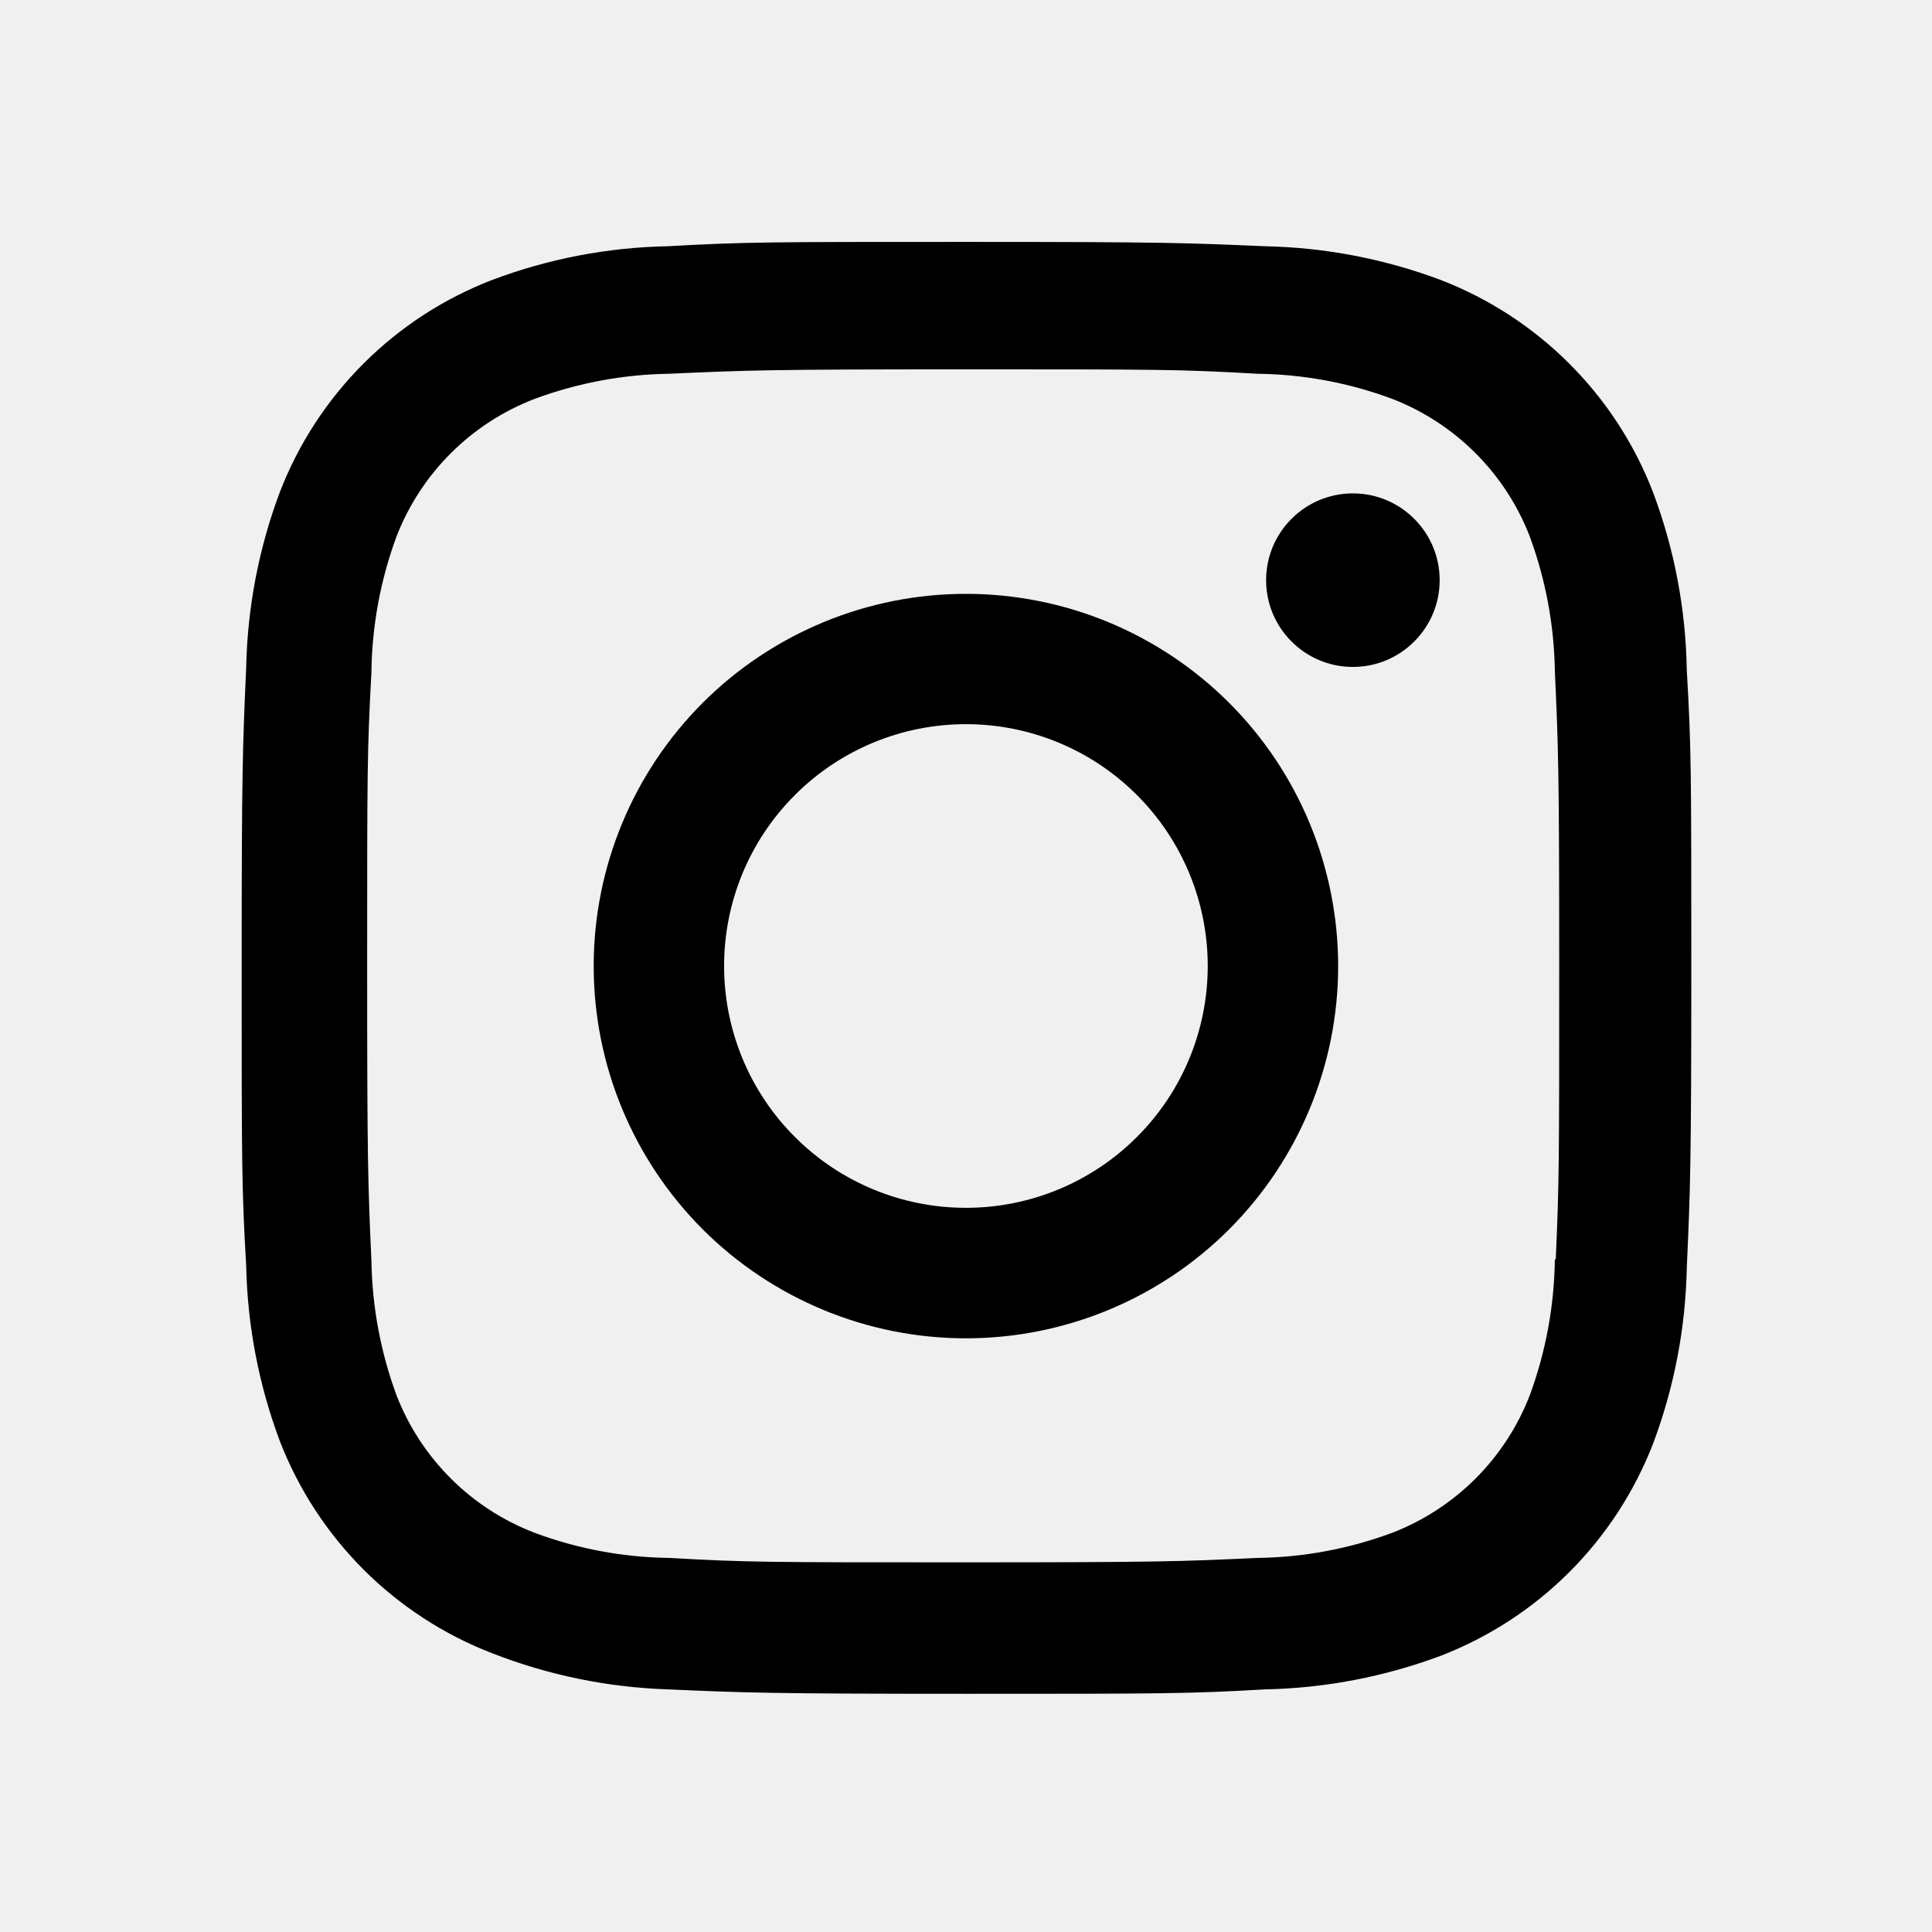
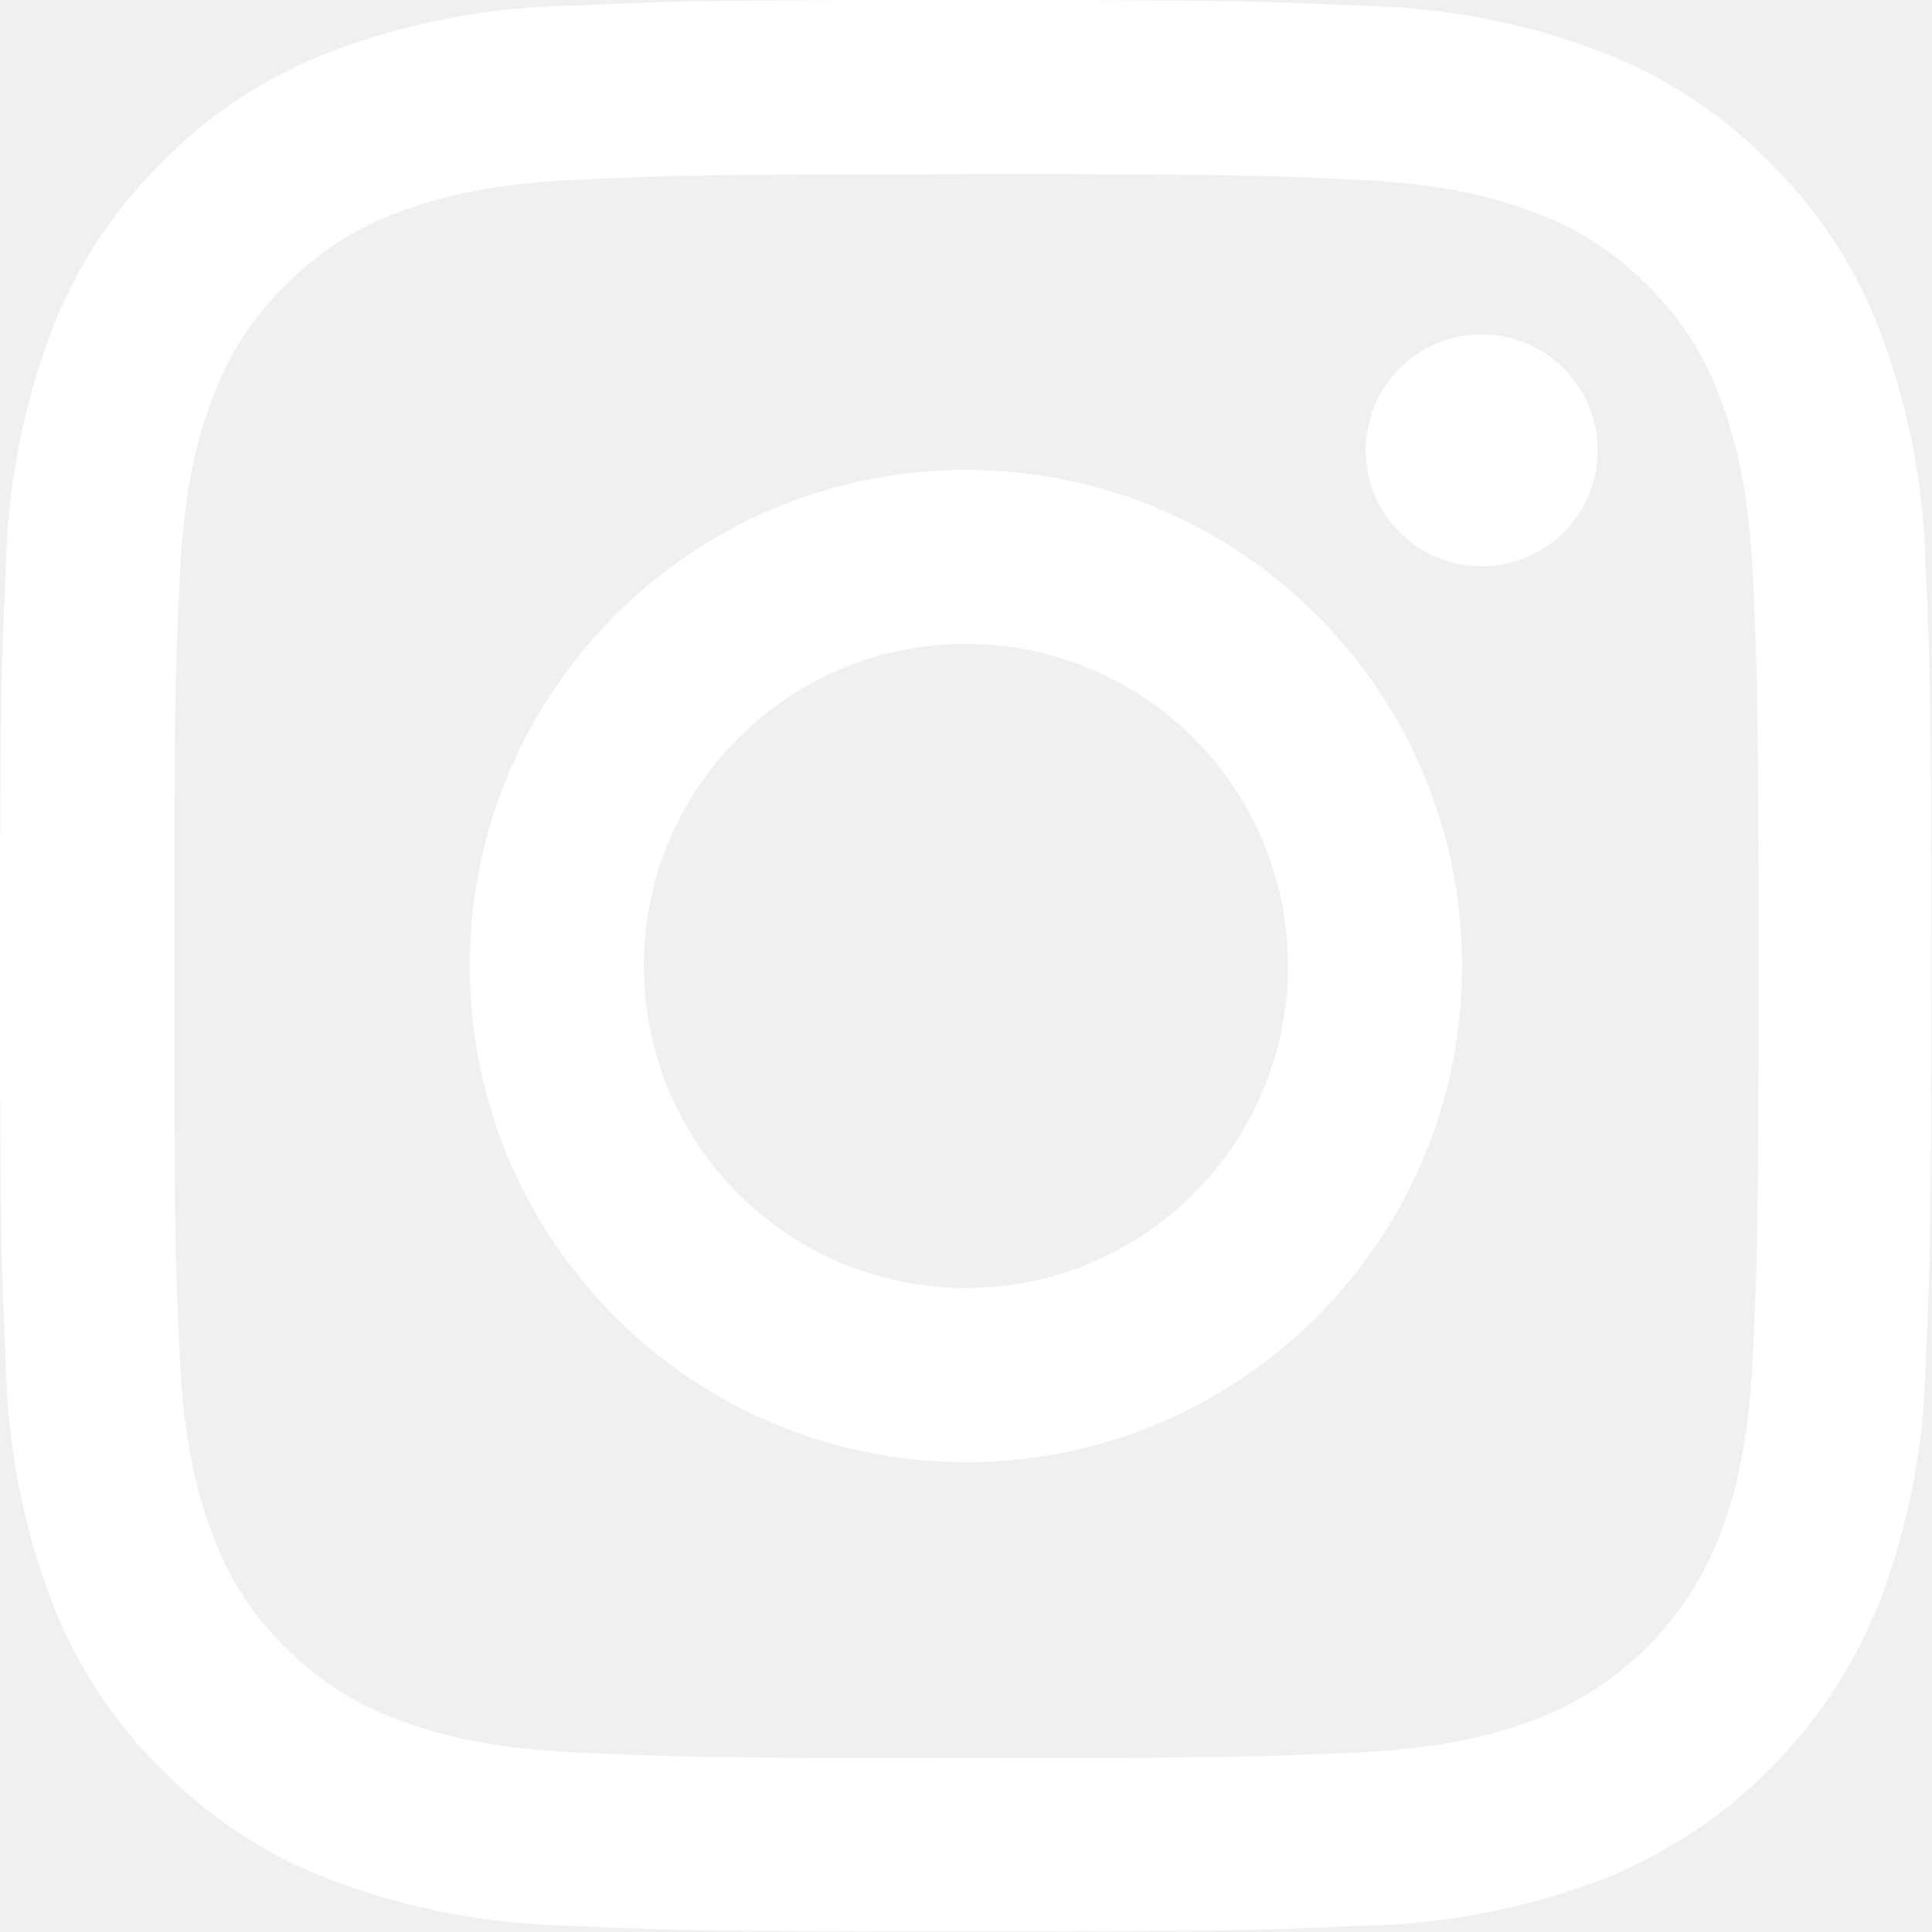
- <svg xmlns="http://www.w3.org/2000/svg" width="24" height="24" viewBox="0 0 24 24" fill="none">
-   <path d="M11.999 7.377C10.773 7.377 9.597 7.864 8.729 8.731C7.862 9.598 7.375 10.775 7.375 12.001C7.375 13.227 7.862 14.403 8.729 15.271C9.597 16.138 10.773 16.625 11.999 16.625C13.225 16.625 14.402 16.138 15.269 15.271C16.136 14.403 16.623 13.227 16.623 12.001C16.623 10.775 16.136 9.598 15.269 8.731C14.402 7.864 13.225 7.377 11.999 7.377ZM11.999 15.004C11.202 15.004 10.438 14.688 9.875 14.124C9.311 13.561 8.995 12.797 8.995 12C8.995 11.203 9.311 10.439 9.875 9.876C10.438 9.312 11.202 8.996 11.999 8.996C12.796 8.996 13.56 9.312 14.123 9.876C14.687 10.439 15.003 11.203 15.003 12C15.003 12.797 14.687 13.561 14.123 14.124C13.56 14.688 12.796 15.004 11.999 15.004Z" fill="black" />
-   <path d="M16.806 8.285C17.401 8.285 17.884 7.802 17.884 7.207C17.884 6.612 17.401 6.129 16.806 6.129C16.211 6.129 15.728 6.612 15.728 7.207C15.728 7.802 16.211 8.285 16.806 8.285Z" fill="black" />
-   <path d="M20.533 6.111C20.302 5.513 19.948 4.97 19.494 4.517C19.041 4.064 18.498 3.71 17.9 3.479C17.2 3.216 16.461 3.074 15.714 3.059C14.751 3.017 14.446 3.005 12.004 3.005C9.562 3.005 9.249 3.005 8.294 3.059C7.547 3.073 6.809 3.215 6.11 3.479C5.512 3.71 4.969 4.063 4.515 4.517C4.062 4.97 3.708 5.513 3.477 6.111C3.214 6.811 3.073 7.55 3.058 8.297C3.015 9.259 3.002 9.564 3.002 12.007C3.002 14.449 3.002 14.76 3.058 15.717C3.073 16.465 3.214 17.203 3.477 17.904C3.709 18.502 4.063 19.044 4.516 19.498C4.97 19.951 5.513 20.305 6.111 20.536C6.808 20.809 7.547 20.961 8.296 20.986C9.259 21.028 9.564 21.041 12.006 21.041C14.448 21.041 14.761 21.041 15.716 20.986C16.463 20.971 17.202 20.829 17.902 20.567C18.5 20.335 19.043 19.981 19.496 19.528C19.949 19.075 20.303 18.532 20.535 17.934C20.798 17.234 20.939 16.496 20.954 15.748C20.997 14.786 21.01 14.481 21.01 12.038C21.01 9.595 21.01 9.285 20.954 8.328C20.942 7.57 20.8 6.82 20.533 6.111ZM19.315 15.643C19.308 16.219 19.203 16.79 19.004 17.331C18.854 17.72 18.624 18.073 18.329 18.368C18.034 18.662 17.681 18.892 17.292 19.042C16.757 19.24 16.192 19.346 15.622 19.353C14.672 19.397 14.404 19.408 11.968 19.408C9.53 19.408 9.281 19.408 8.313 19.353C7.743 19.346 7.178 19.241 6.644 19.042C6.254 18.893 5.899 18.664 5.603 18.369C5.307 18.074 5.076 17.721 4.925 17.331C4.728 16.796 4.623 16.232 4.614 15.662C4.571 14.712 4.561 14.444 4.561 12.008C4.561 9.571 4.561 9.322 4.614 8.353C4.62 7.777 4.726 7.206 4.925 6.666C5.23 5.877 5.855 5.256 6.644 4.954C7.179 4.756 7.743 4.651 8.313 4.643C9.264 4.6 9.531 4.588 11.968 4.588C14.405 4.588 14.655 4.588 15.622 4.643C16.192 4.65 16.757 4.755 17.292 4.954C17.681 5.104 18.034 5.334 18.329 5.629C18.624 5.924 18.854 6.277 19.004 6.666C19.201 7.201 19.306 7.765 19.315 8.335C19.358 9.286 19.369 9.553 19.369 11.99C19.369 14.426 19.369 14.688 19.326 15.644H19.315V15.643Z" fill="black" />
+ <svg xmlns="http://www.w3.org/2000/svg" viewBox="0 0 148.95 148.95">
+   <defs>
+     <style>.cls-1{fill:#fff;}</style>
+   </defs>
+   <g id="Слой_2" data-name="Слой 2">
+     <g id="Var1">
+       <g id="instagram">
+         <path class="cls-1" d="M74.47,13.42c19.89,0,22.25.07,30.1.43,7.26.33,11.2,1.55,13.83,2.57A23.08,23.08,0,0,1,127,22a23,23,0,0,1,5.57,8.56c1,2.63,2.23,6.57,2.57,13.83.35,7.85.43,10.21.43,30.09s-.08,22.25-.43,30.1c-.34,7.26-1.55,11.2-2.57,13.83a24.67,24.67,0,0,1-14.13,14.13c-2.63,1-6.57,2.23-13.83,2.57-7.85.35-10.21.43-30.1.43s-22.24-.08-30.09-.43c-7.26-.34-11.2-1.55-13.83-2.57A23,23,0,0,1,22,127a23.08,23.08,0,0,1-5.57-8.56c-1-2.63-2.24-6.57-2.57-13.83-.36-7.85-.43-10.21-.43-30.1s.07-22.24.43-30.09c.33-7.26,1.55-11.2,2.57-13.83A23,23,0,0,1,22,22a23,23,0,0,1,8.56-5.57c2.63-1,6.57-2.24,13.83-2.57,7.85-.36,10.21-.43,30.09-.43M74.47,0C54.25,0,51.71.09,43.77.45A54.66,54.66,0,0,0,25.69,3.91,36.44,36.44,0,0,0,12.5,12.5,36.44,36.44,0,0,0,3.91,25.69,54.66,54.66,0,0,0,.45,43.77C.09,51.71,0,54.25,0,74.47s.09,22.77.45,30.71a54.66,54.66,0,0,0,3.46,18.08,36.44,36.44,0,0,0,8.59,13.19A36.44,36.44,0,0,0,25.69,145a54.66,54.66,0,0,0,18.08,3.46c7.94.36,10.48.45,30.7.45s22.77-.09,30.71-.45A54.66,54.66,0,0,0,123.26,145,38.09,38.09,0,0,0,145,123.26a54.66,54.66,0,0,0,3.46-18.08c.36-7.94.45-10.48.45-30.71s-.09-22.76-.45-30.7A54.66,54.66,0,0,0,145,25.69a36.44,36.44,0,0,0-8.59-13.19,36.44,36.44,0,0,0-13.19-8.59A54.66,54.66,0,0,0,105.18.45C97.24.09,94.7,0,74.47,0Z" />
+         <path class="cls-1" d="M74.47,36.23a38.25,38.25,0,1,0,38.25,38.24A38.24,38.24,0,0,0,74.47,36.23Zm0,63.07A24.83,24.83,0,1,1,99.3,74.47,24.83,24.83,0,0,1,74.47,99.3Z" />
+         <circle class="cls-1" cx="114.23" cy="34.72" r="8.94" />
+       </g>
+     </g>
+   </g>
</svg>
